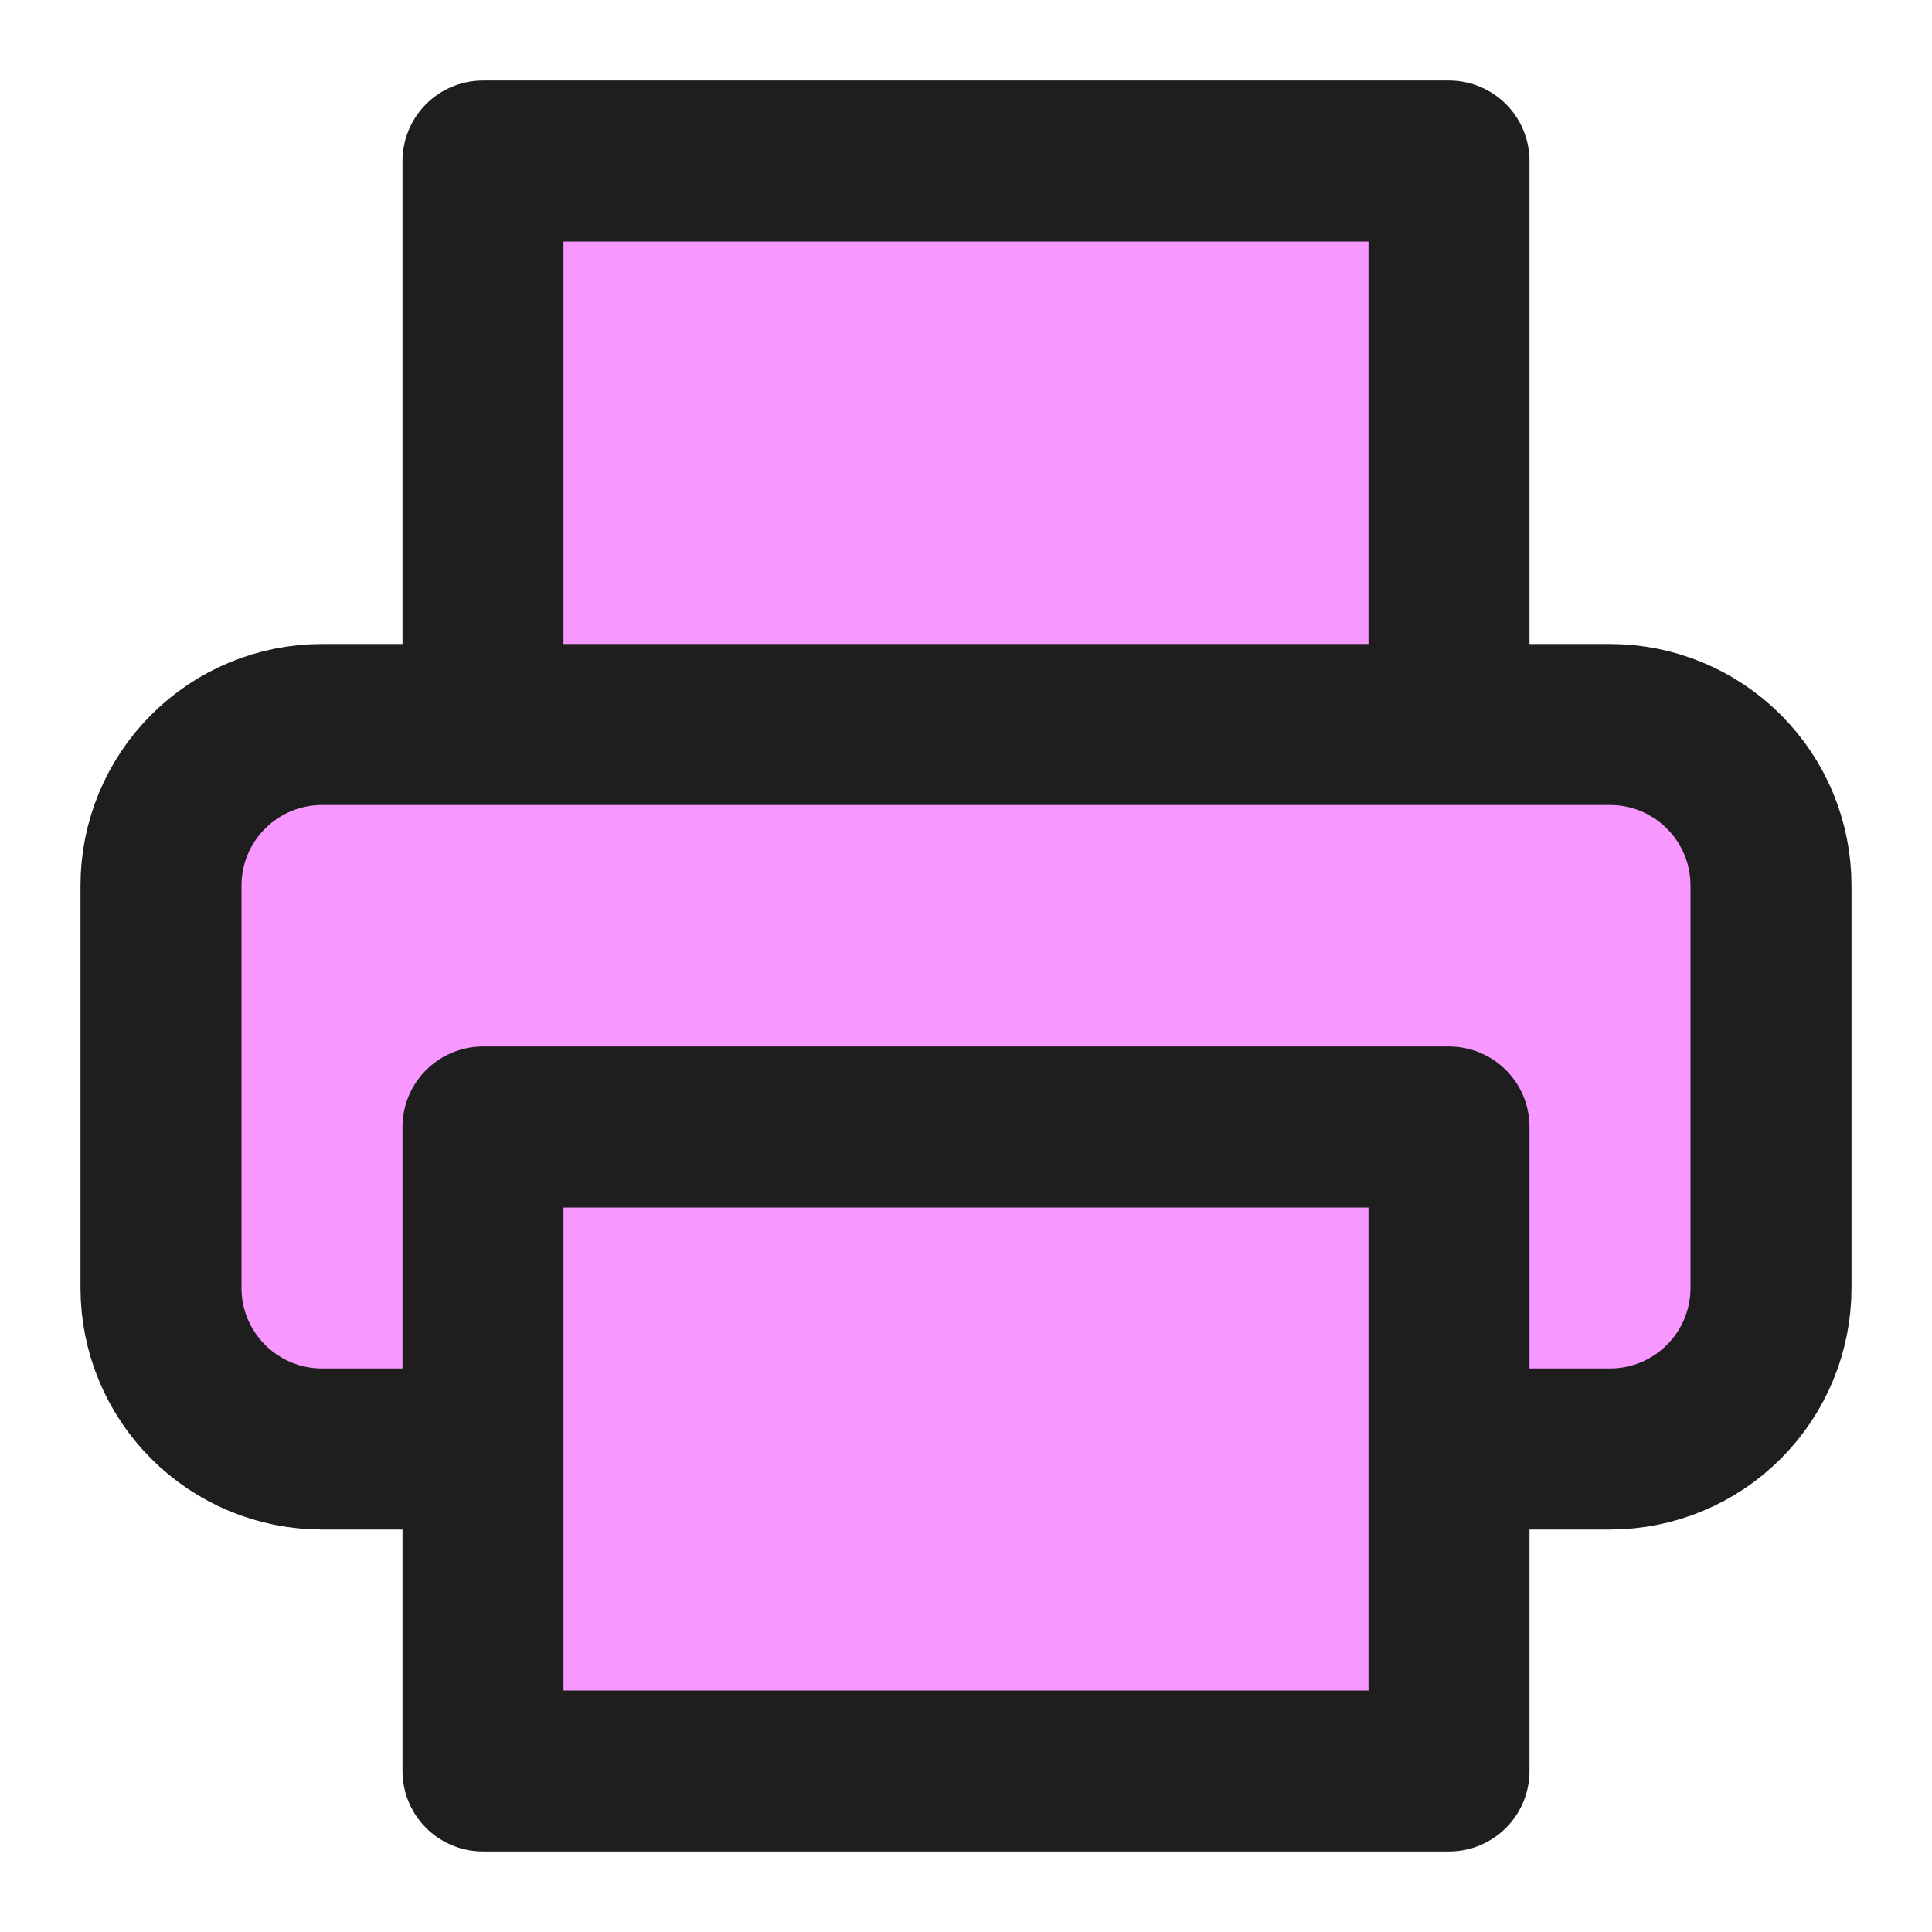
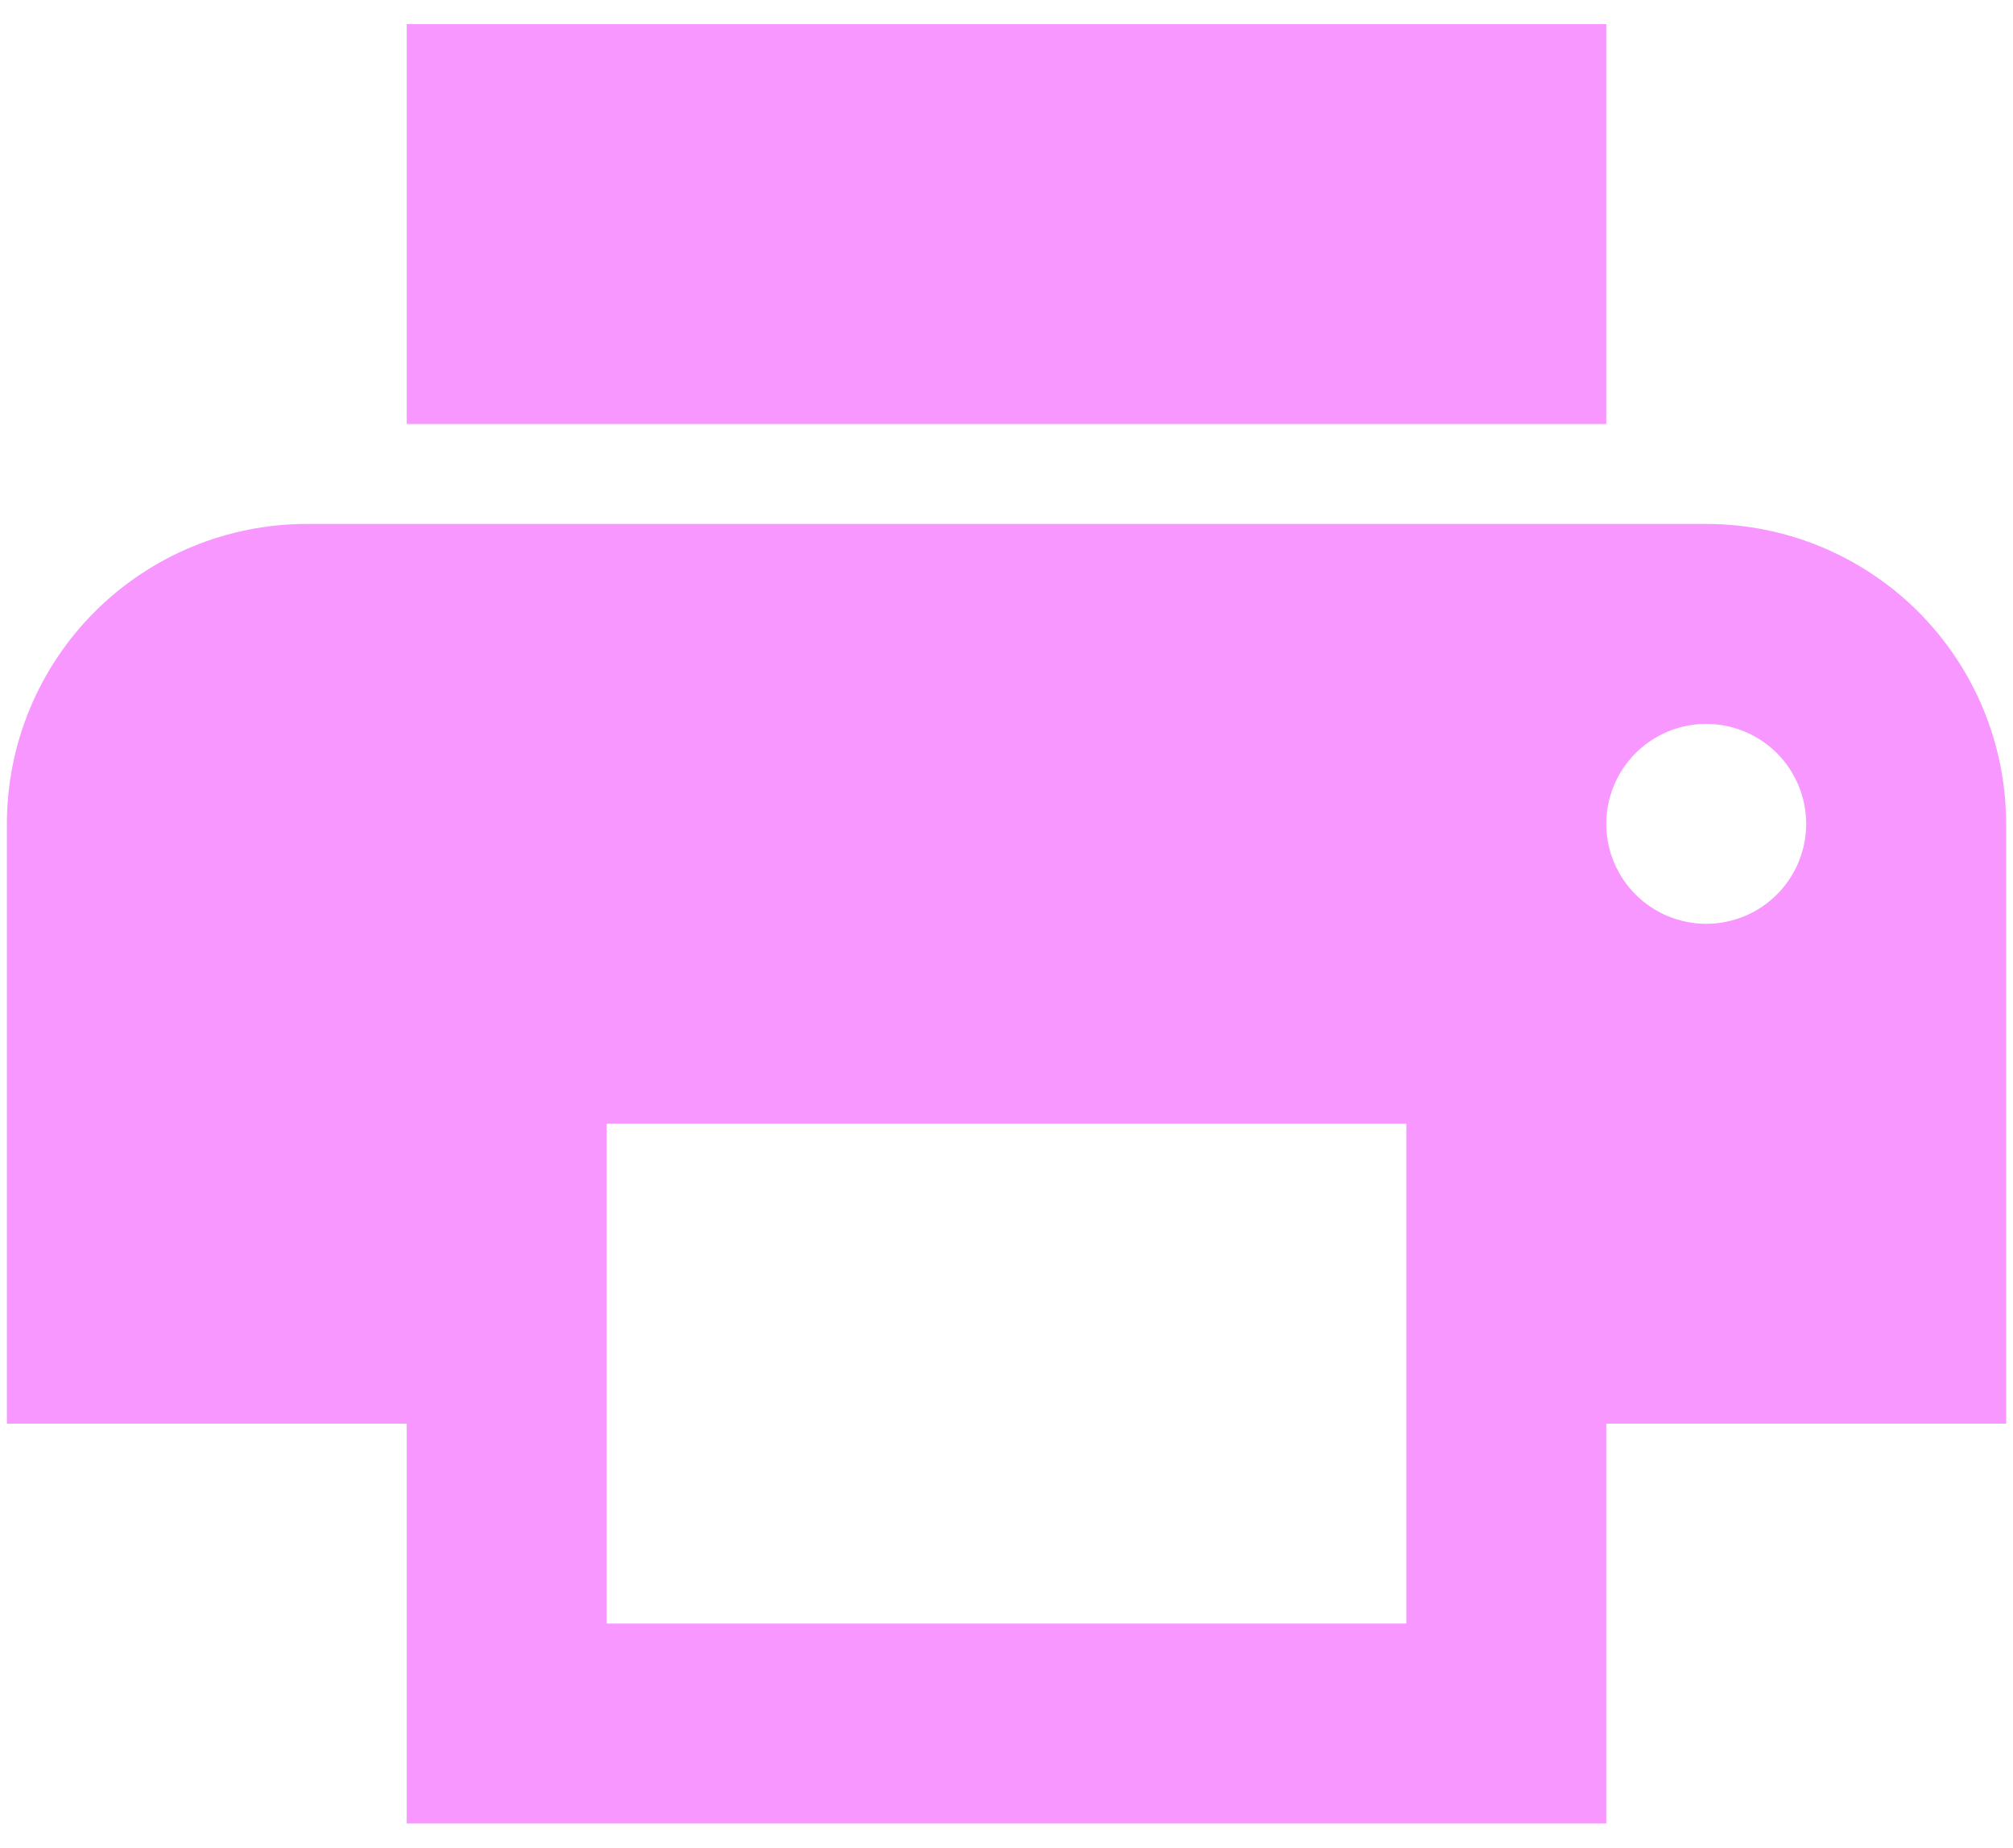
- <svg xmlns="http://www.w3.org/2000/svg" width="48" height="48" viewBox="0 0 48 48" fill="none">
-   <path d="M12 18V4H36V18" fill="#F797FF" />
-   <path d="M12 36H8C6.939 36 5.922 35.579 5.172 34.828C4.421 34.078 4 33.061 4 32V22C4 20.939 4.421 19.922 5.172 19.172C5.922 18.421 6.939 18 8 18H40C41.061 18 42.078 18.421 42.828 19.172C43.579 19.922 44 20.939 44 22V32C44 33.061 43.579 34.078 42.828 34.828C42.078 35.579 41.061 36 40 36H36" fill="#F797FF" />
-   <path d="M36 28H12V44H36V28Z" fill="#F797FF" />
-   <path d="M12 18V4H36V18M12 36H8C6.939 36 5.922 35.579 5.172 34.828C4.421 34.078 4 33.061 4 32V22C4 20.939 4.421 19.922 5.172 19.172C5.922 18.421 6.939 18 8 18H40C41.061 18 42.078 18.421 42.828 19.172C43.579 19.922 44 20.939 44 22V32C44 33.061 43.579 34.078 42.828 34.828C42.078 35.579 41.061 36 40 36H36M12 28H36V44H12V28Z" stroke="#1E1E1E" stroke-width="4" stroke-linecap="round" stroke-linejoin="round" />
+ <svg xmlns="http://www.w3.org/2000/svg" width="73" height="67" viewBox="0 0 73 67" fill="none">
+   <path d="M58.25 0.875H14.75V15.375H58.25M61.875 33.5C60.914 33.5 59.992 33.118 59.312 32.438C58.632 31.758 58.25 30.836 58.25 29.875C58.25 28.914 58.632 27.992 59.312 27.312C59.992 26.632 60.914 26.25 61.875 26.25C62.836 26.25 63.758 26.632 64.438 27.312C65.118 27.992 65.5 28.914 65.5 29.875C65.5 30.836 65.118 31.758 64.438 32.438C63.758 33.118 62.836 33.5 61.875 33.5ZM51 58.875H22V40.75H51M61.875 19H11.125C8.241 19 5.475 20.146 3.435 22.185C1.396 24.225 0.25 26.991 0.25 29.875V51.625H14.75V66.125H58.25V51.625H72.75V29.875C72.75 26.991 71.604 24.225 69.565 22.185C67.525 20.146 64.759 19 61.875 19Z" fill="#F797FF" />
</svg>
